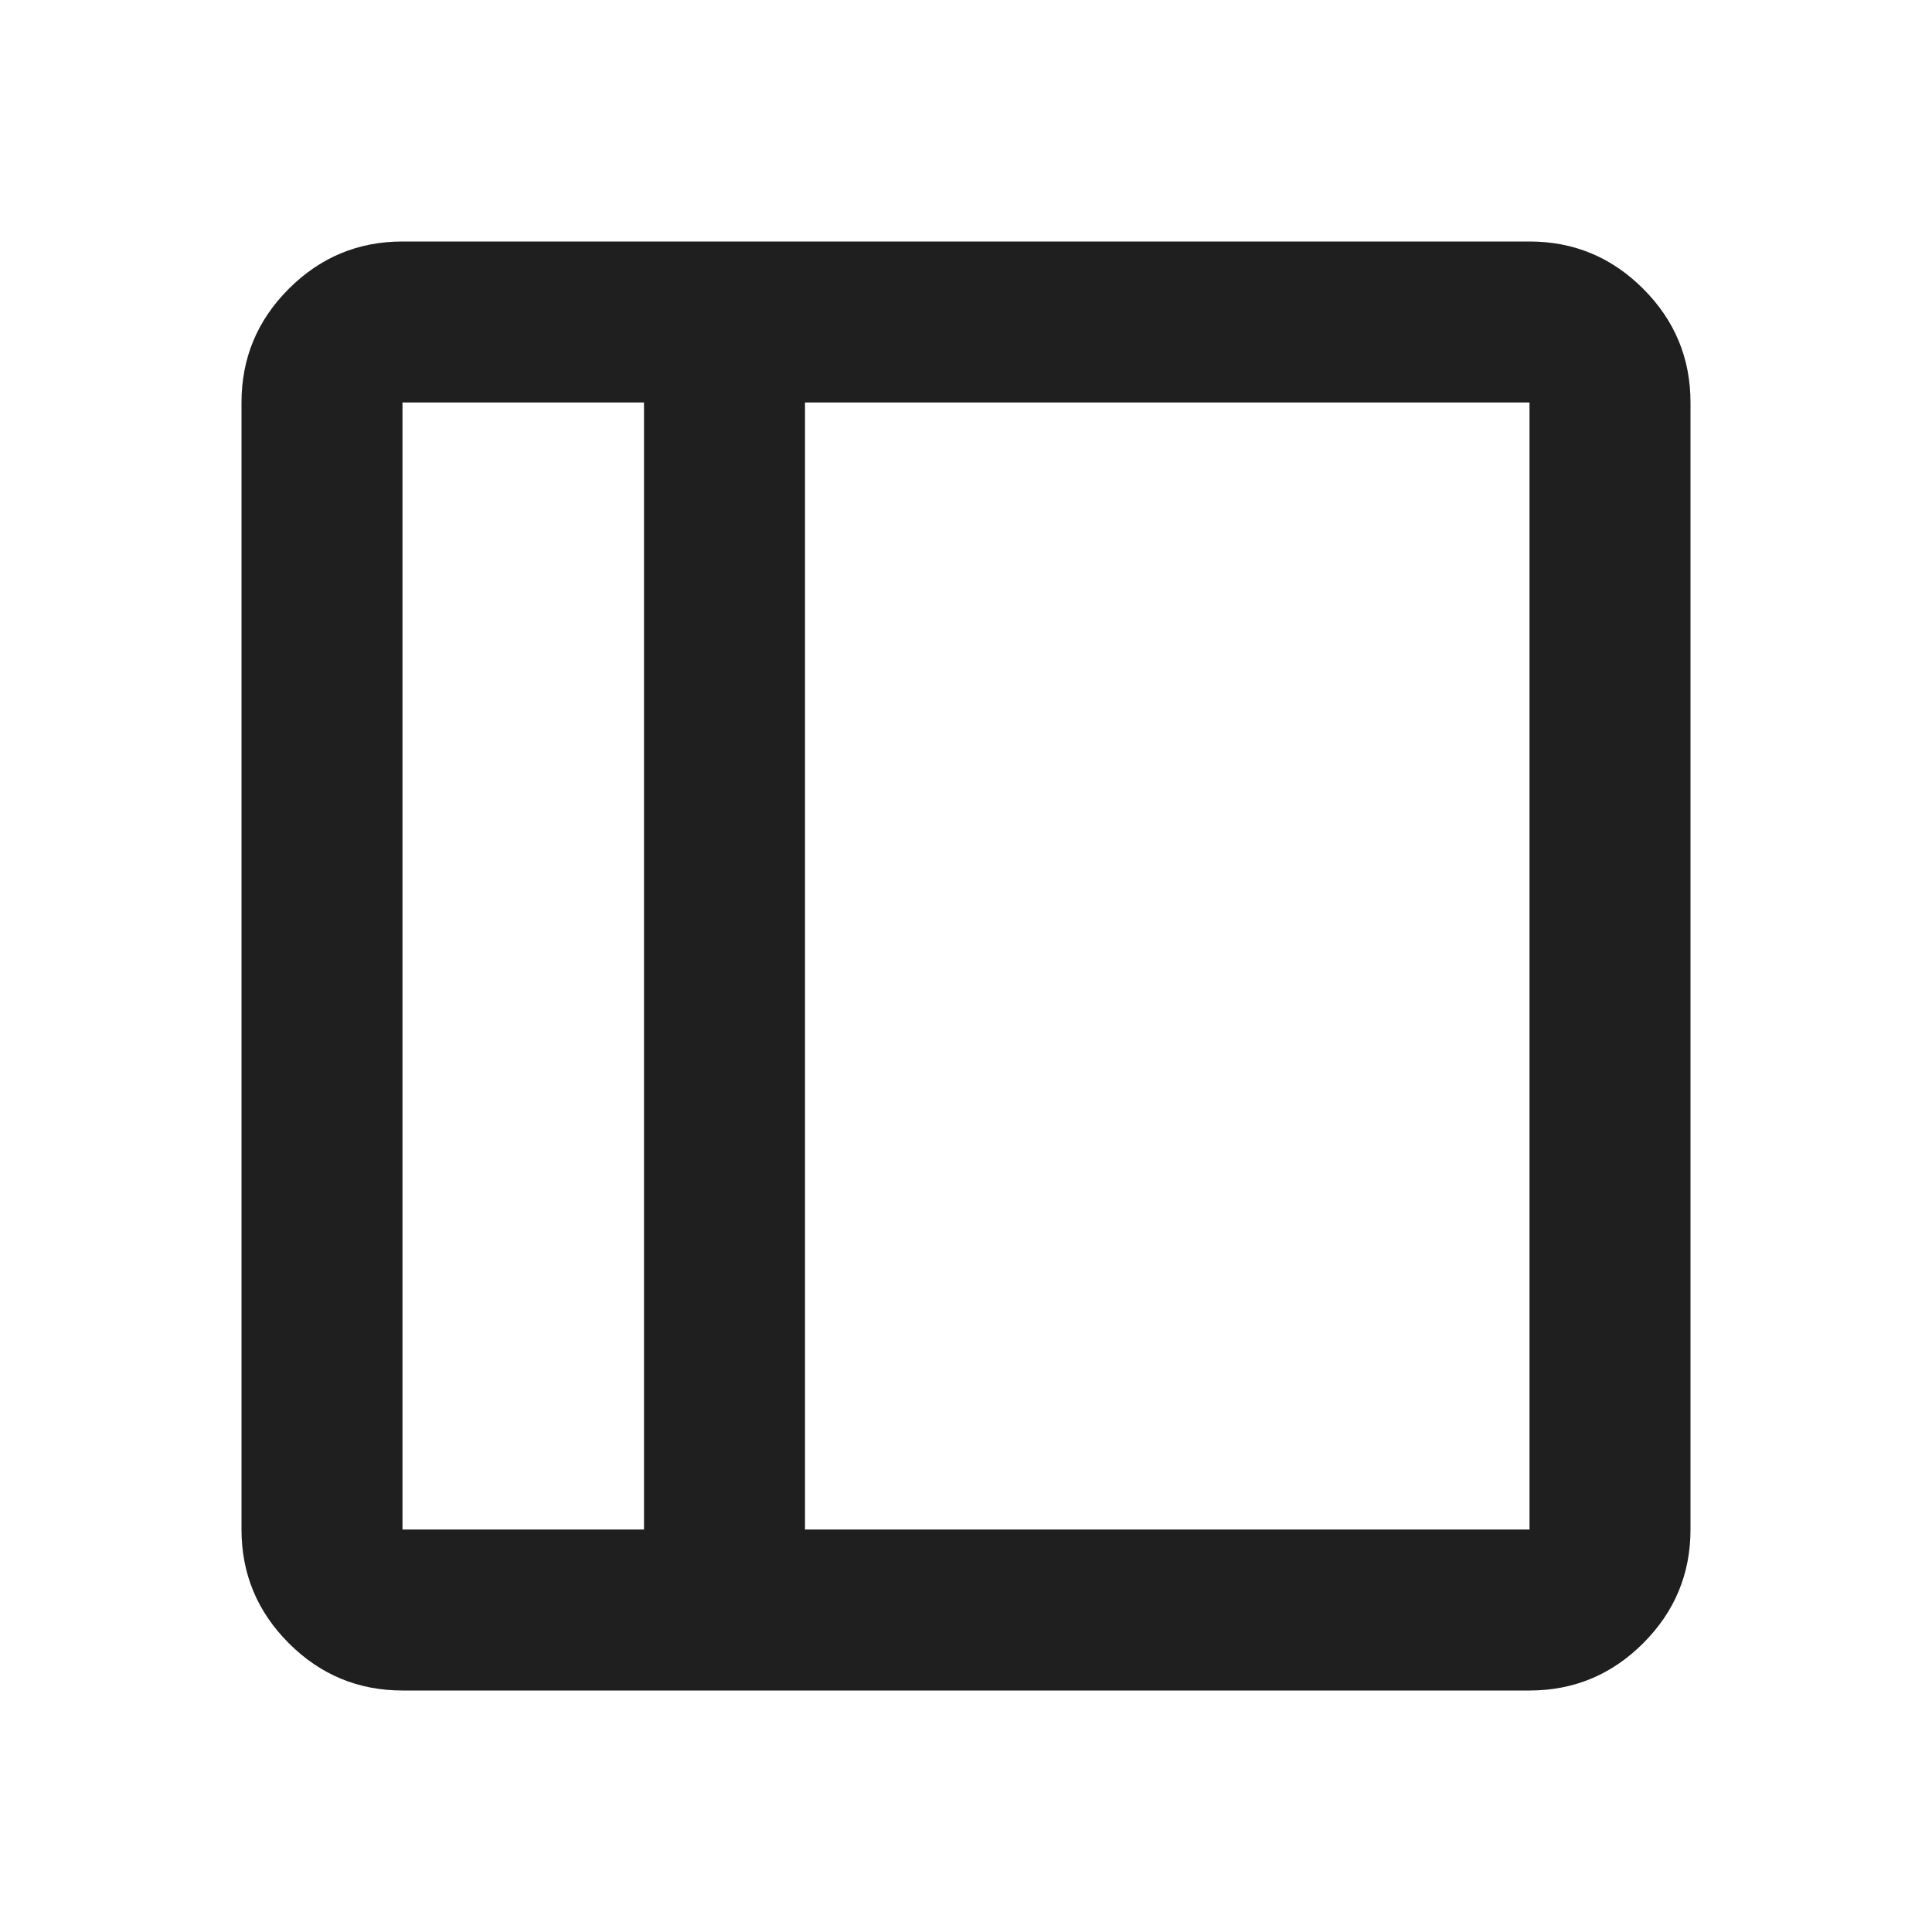
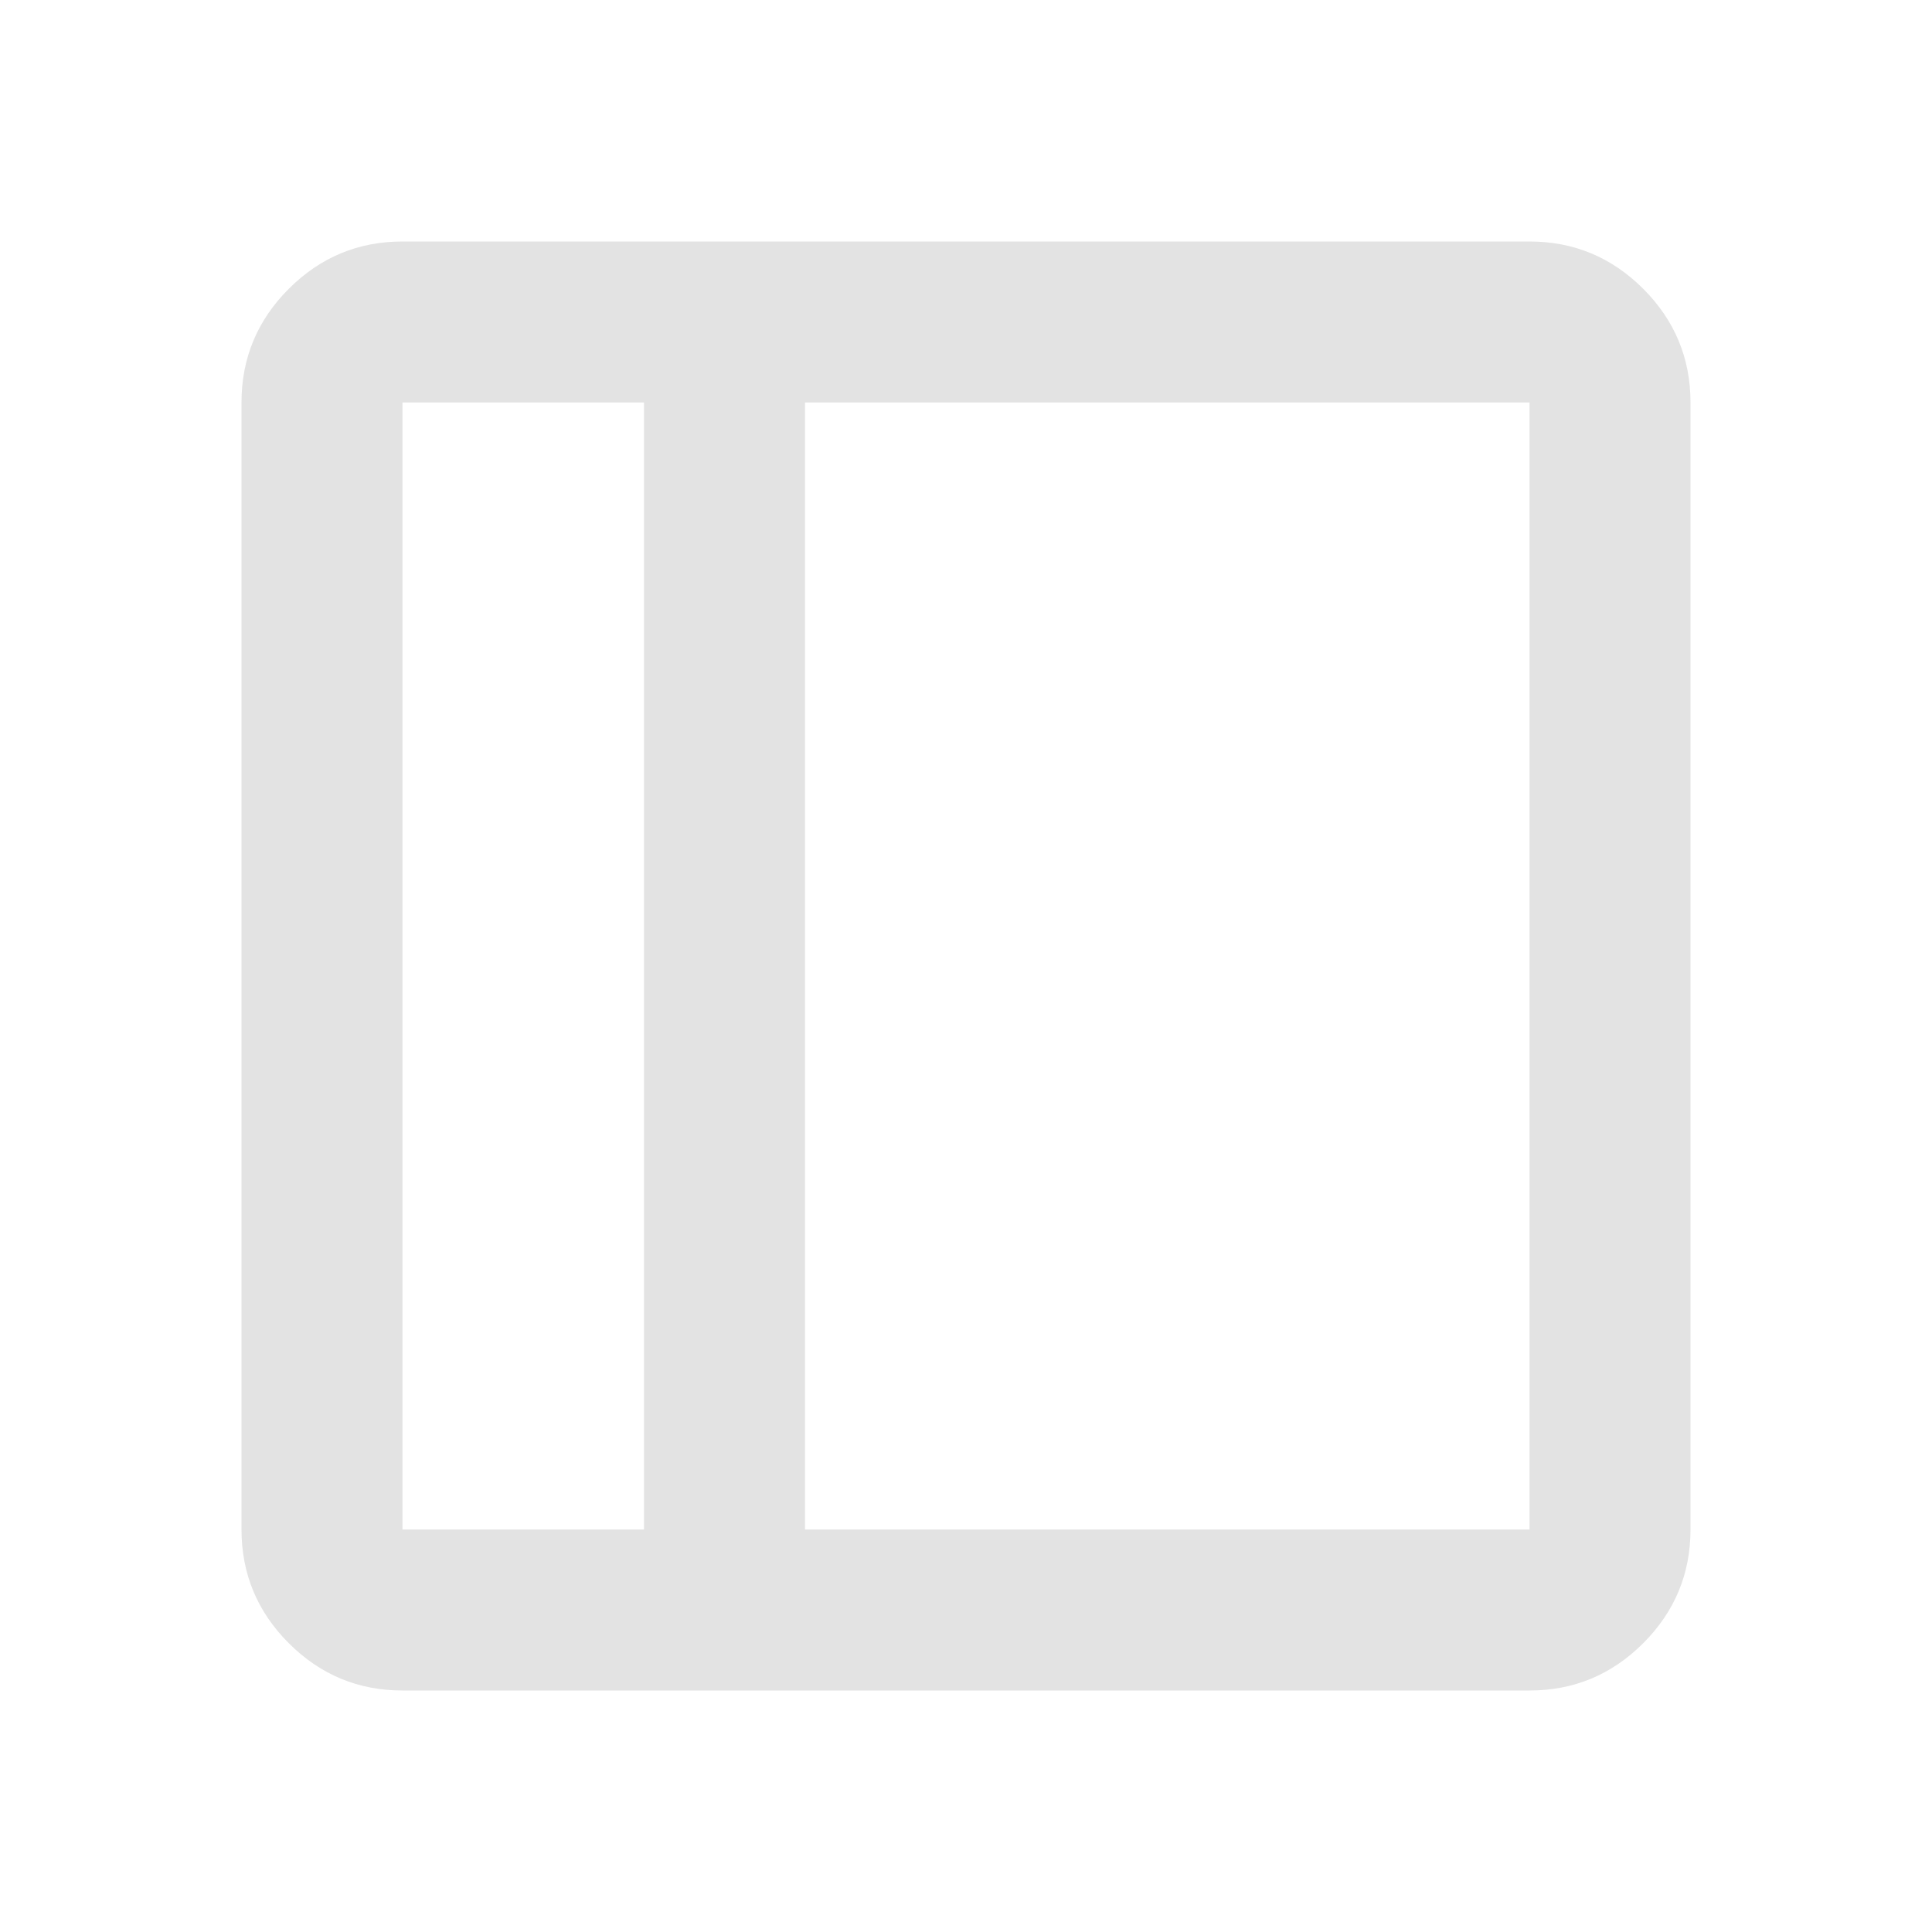
- <svg xmlns="http://www.w3.org/2000/svg" height="24px" viewBox="0 -960 960 960" width="24px" fill="#1f1f1f">
+ <svg xmlns="http://www.w3.org/2000/svg" height="24px" viewBox="0 -960 960 960" width="24px" fill="#e3e3e3">
  <path d="M200-120q-33 0-56.5-23.5T120-200v-560q0-33 23.5-56.5T200-840h560q33 0 56.5 23.5T840-760v560q0 33-23.5 56.5T760-120H200Zm120-80v-560H200v560h120Zm80 0h360v-560H400v560Zm-80 0H200h120Z" />
</svg>
